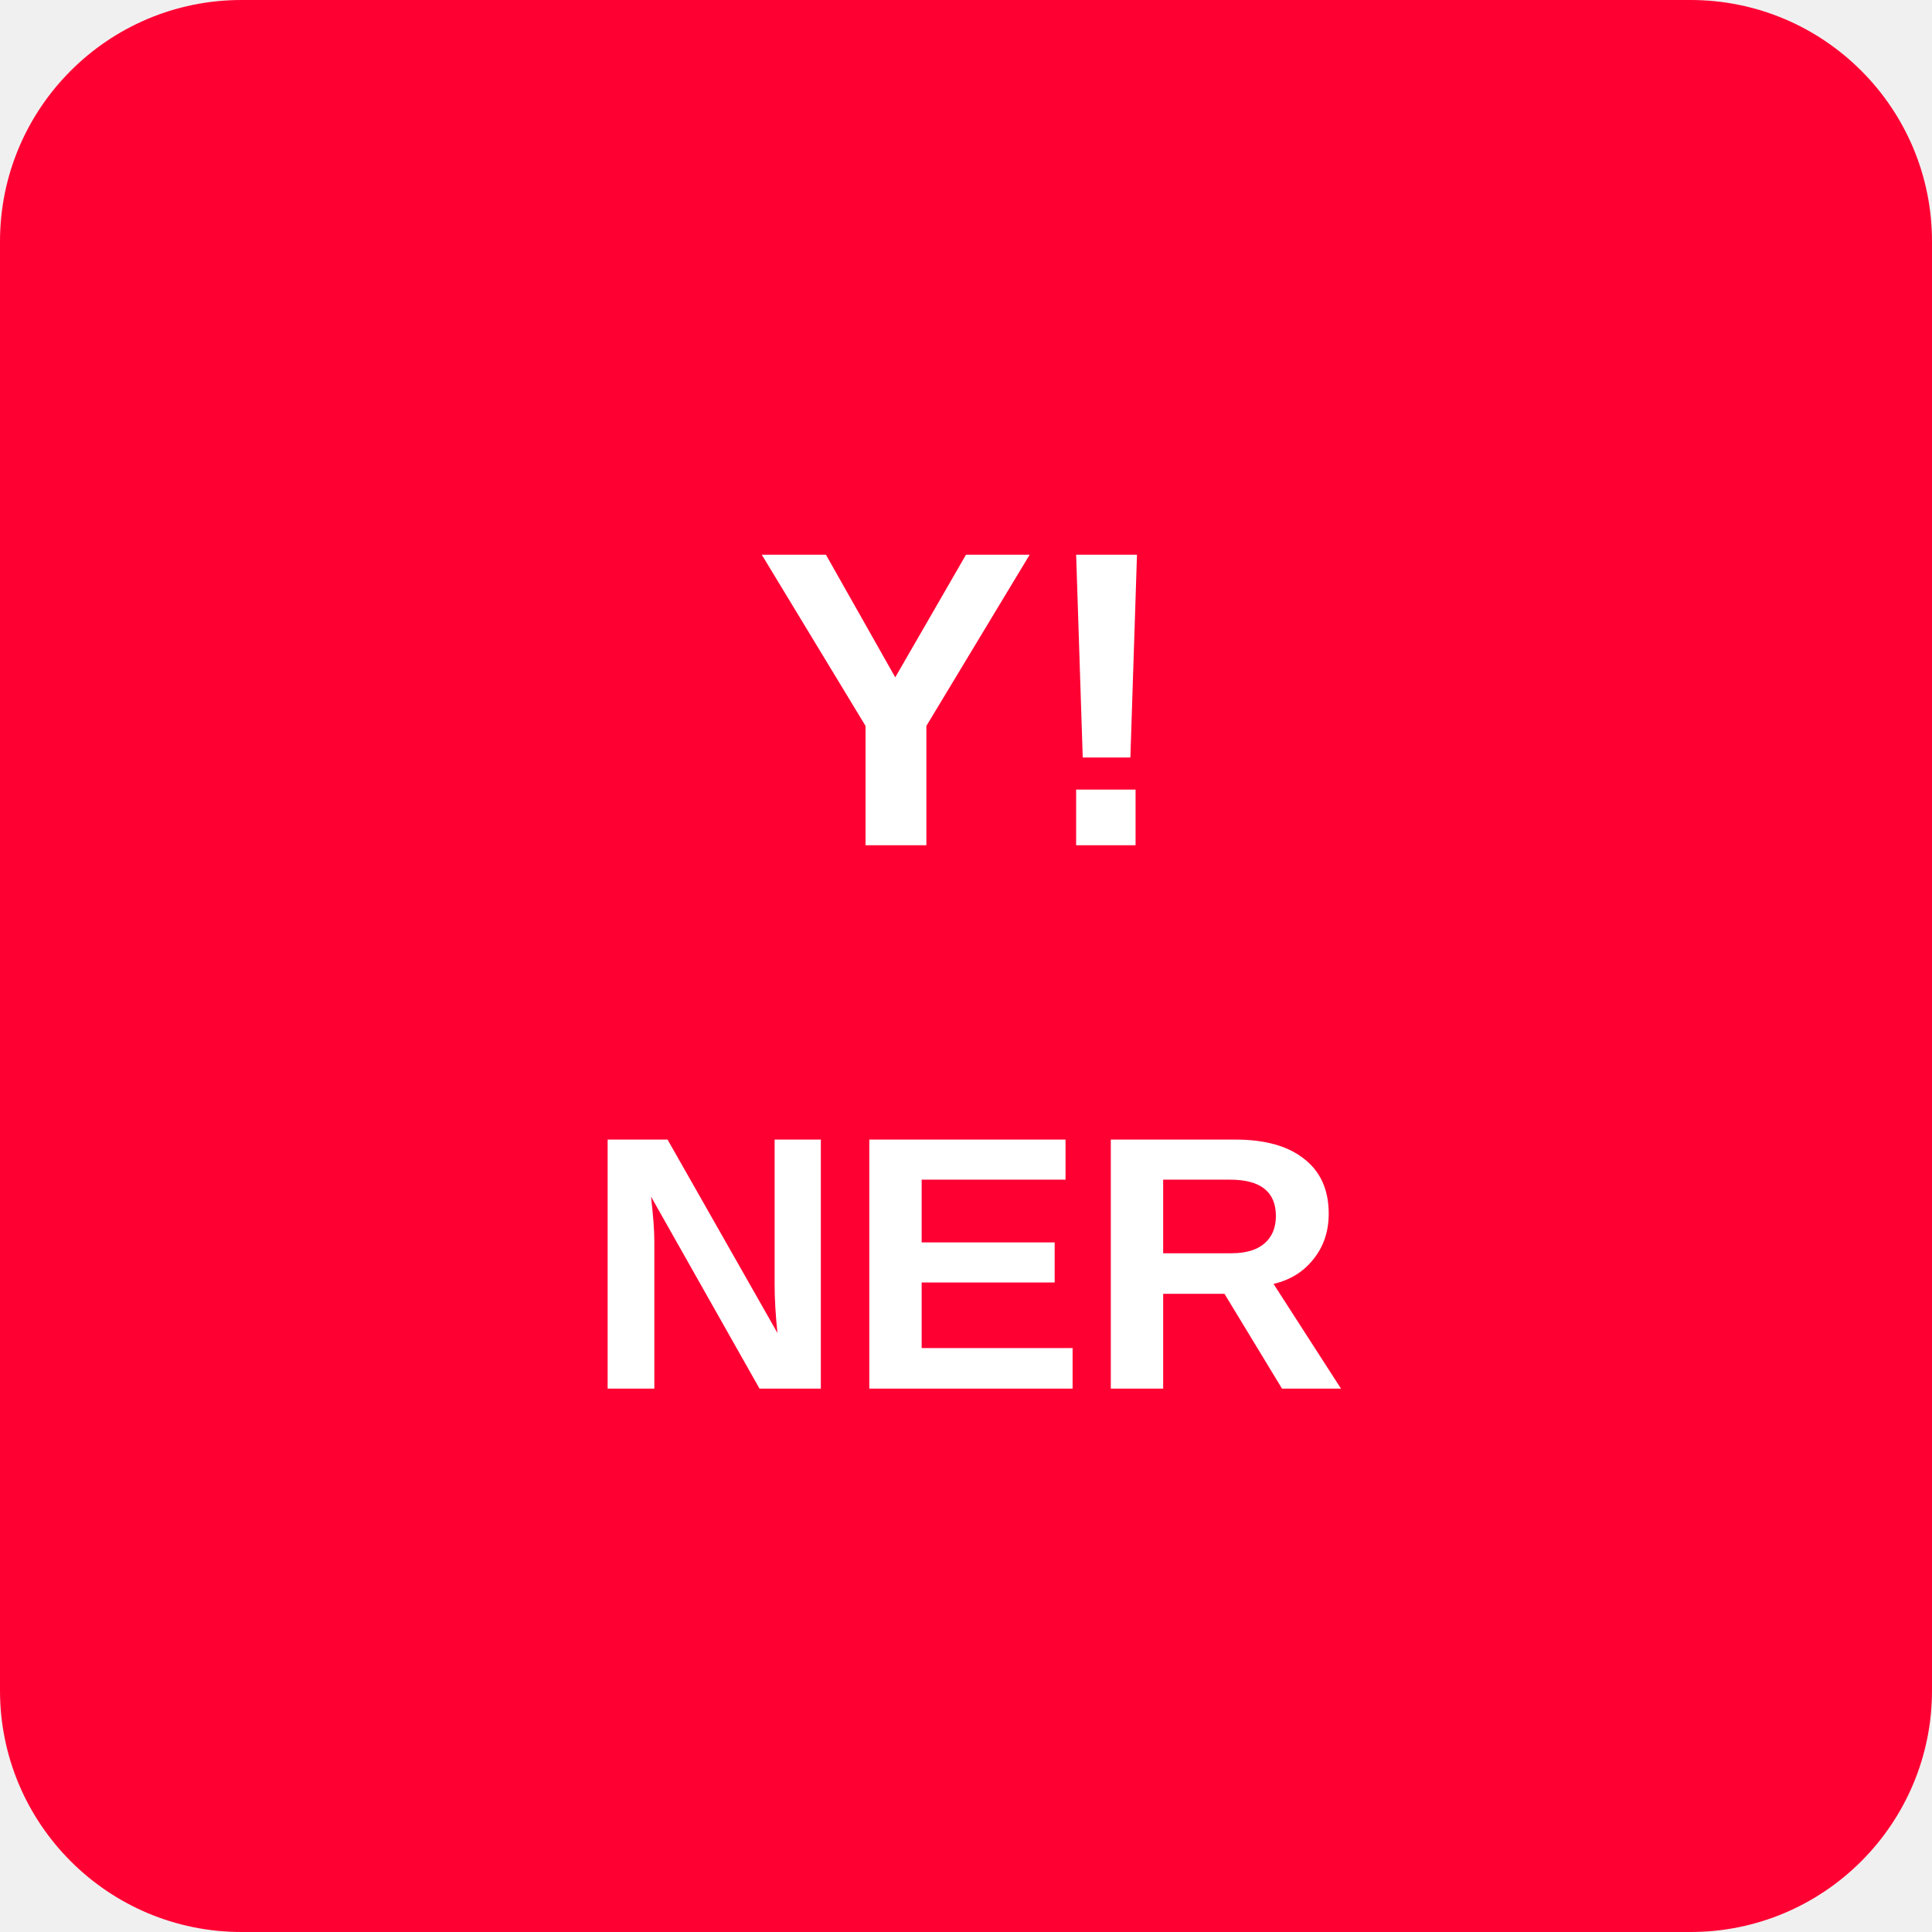
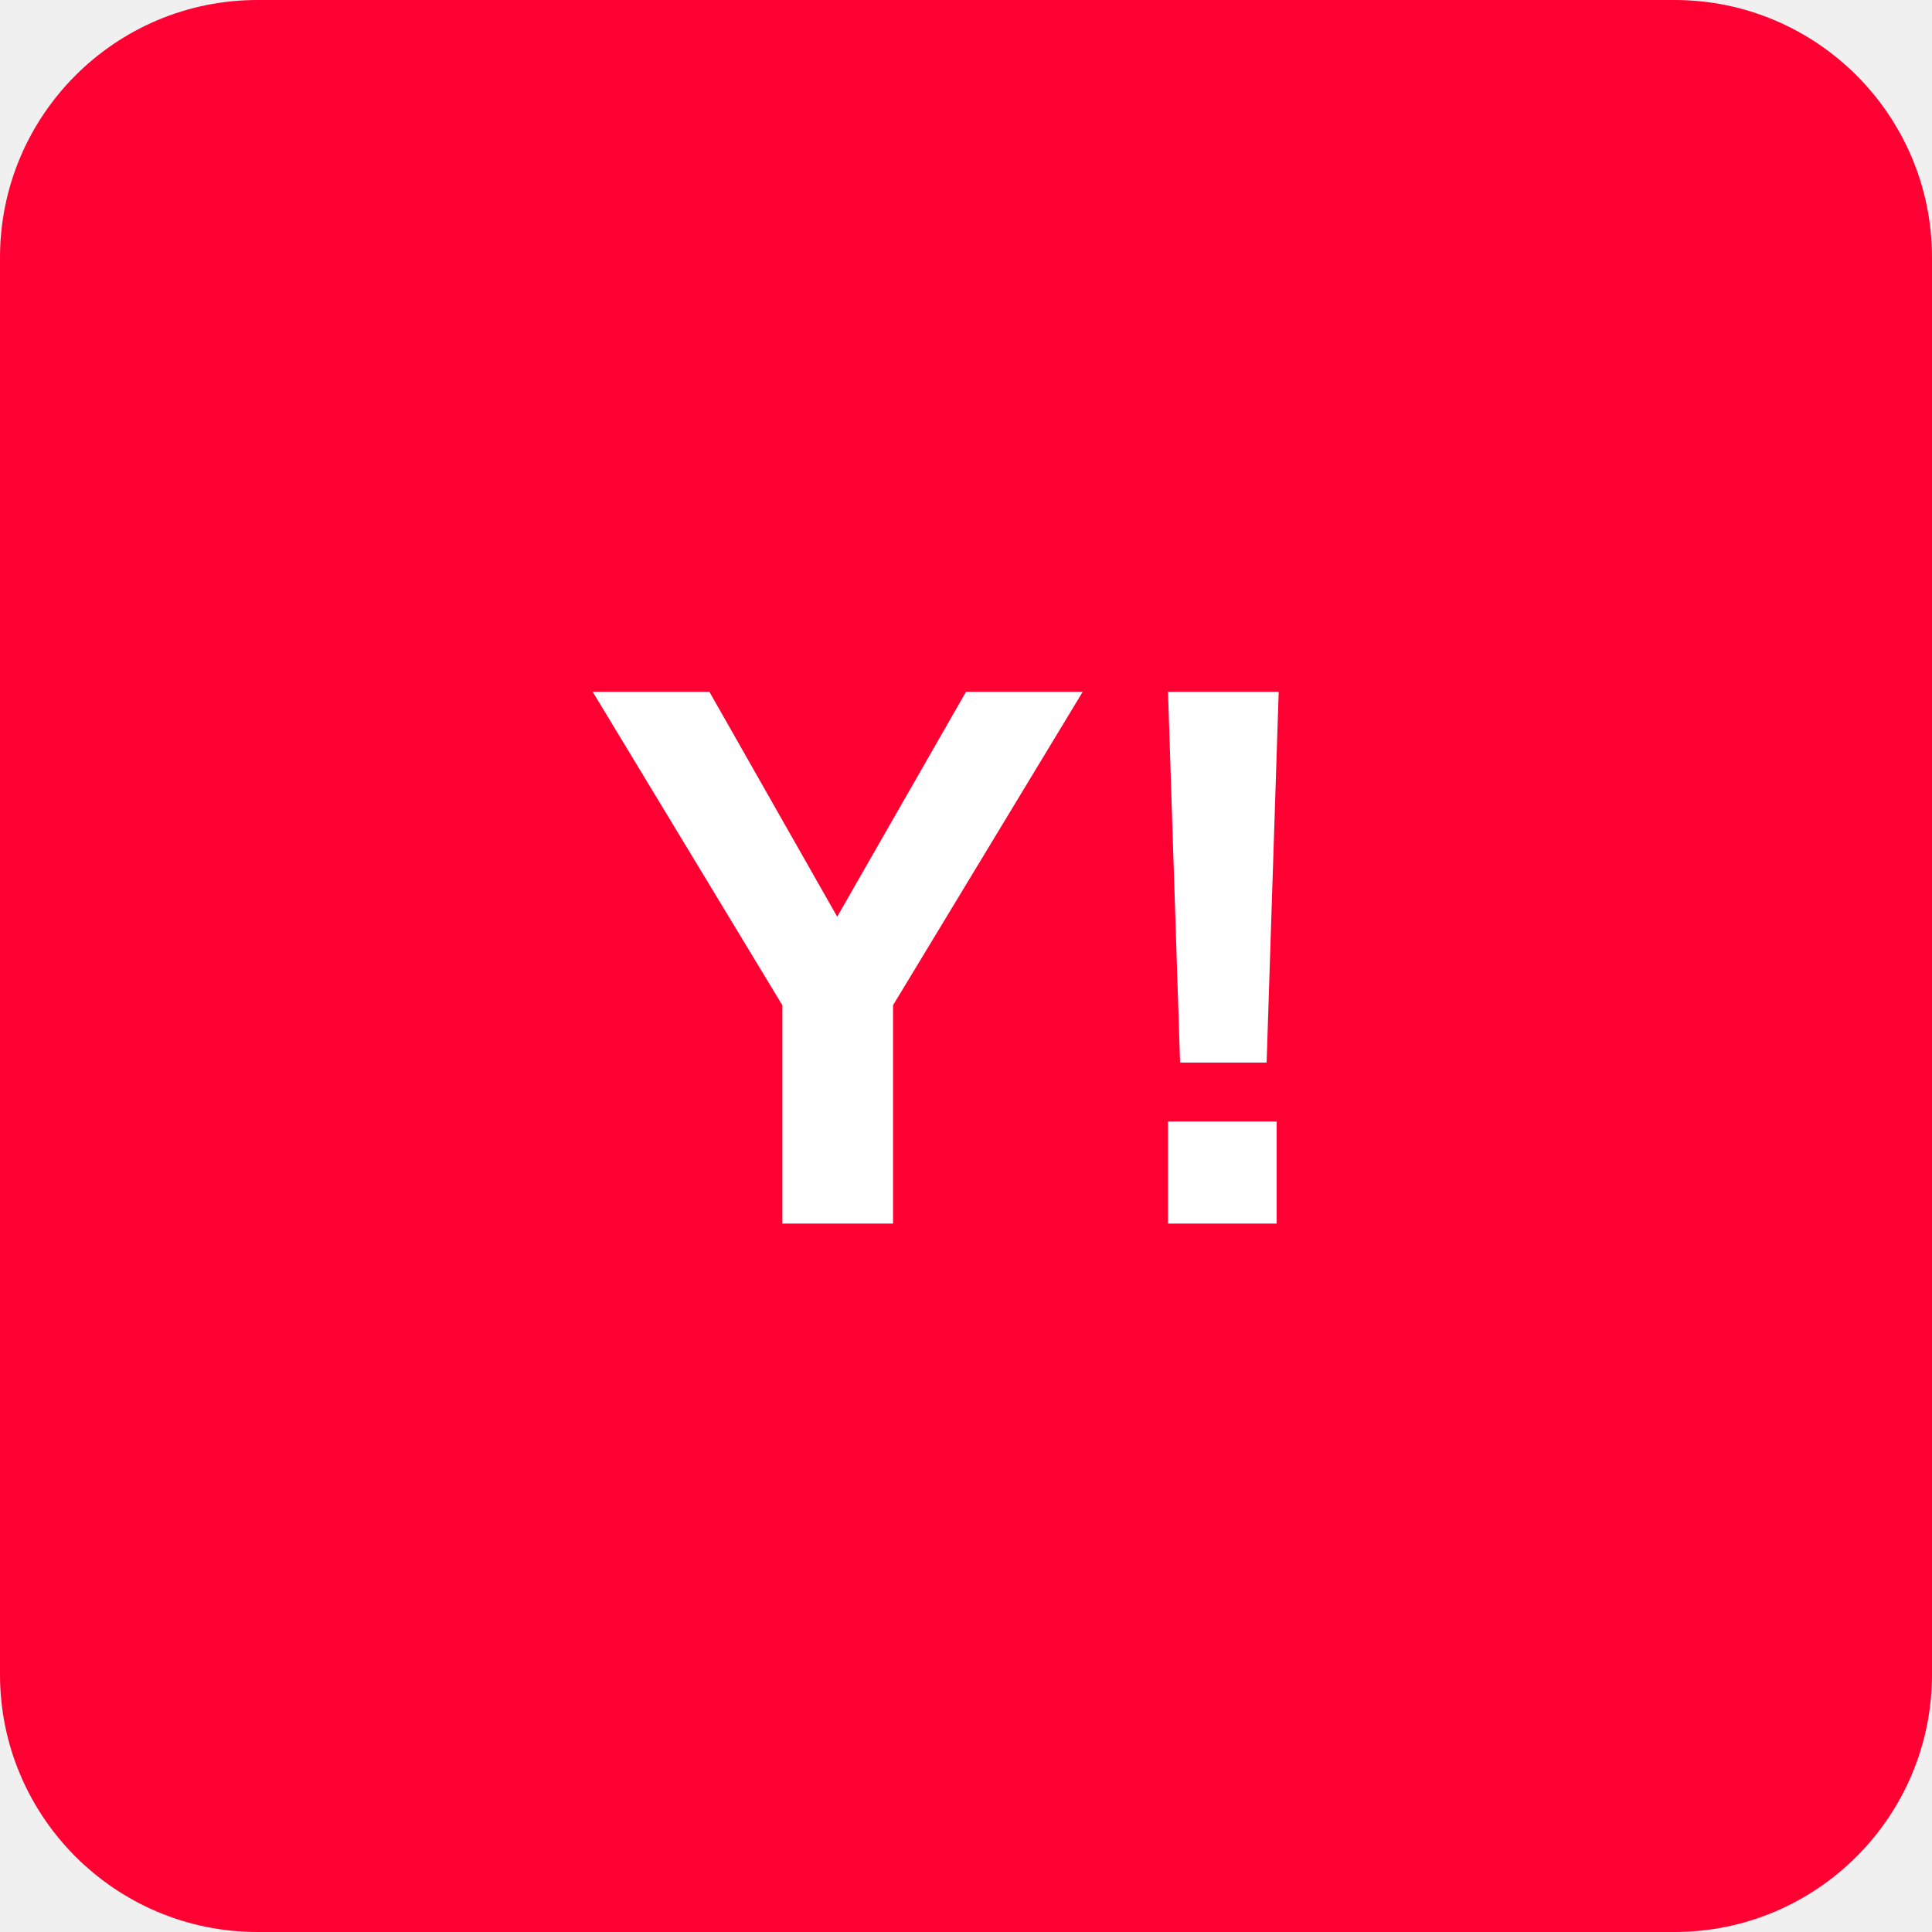
- <svg xmlns="http://www.w3.org/2000/svg" viewBox="0 0 64 64">
-   <rect width="64" height="64" rx="8" fill="#FF0033" />
-   <text x="32" y="28" font-family="Arial, sans-serif" font-size="14" font-weight="bold" fill="white" text-anchor="middle">Y!</text>
-   <text x="32" y="46" font-family="Arial, sans-serif" font-size="12" font-weight="bold" fill="white" text-anchor="middle">NER</text>
+ <svg xmlns="http://www.w3.org/2000/svg" viewBox="0 0 60 60">
+   <rect width="60" height="60" rx="8" fill="#FF0033" />
+   <text x="30" y="38" font-family="Arial, sans-serif" font-size="24" font-weight="bold" fill="white" text-anchor="middle">Y!</text>
</svg>
